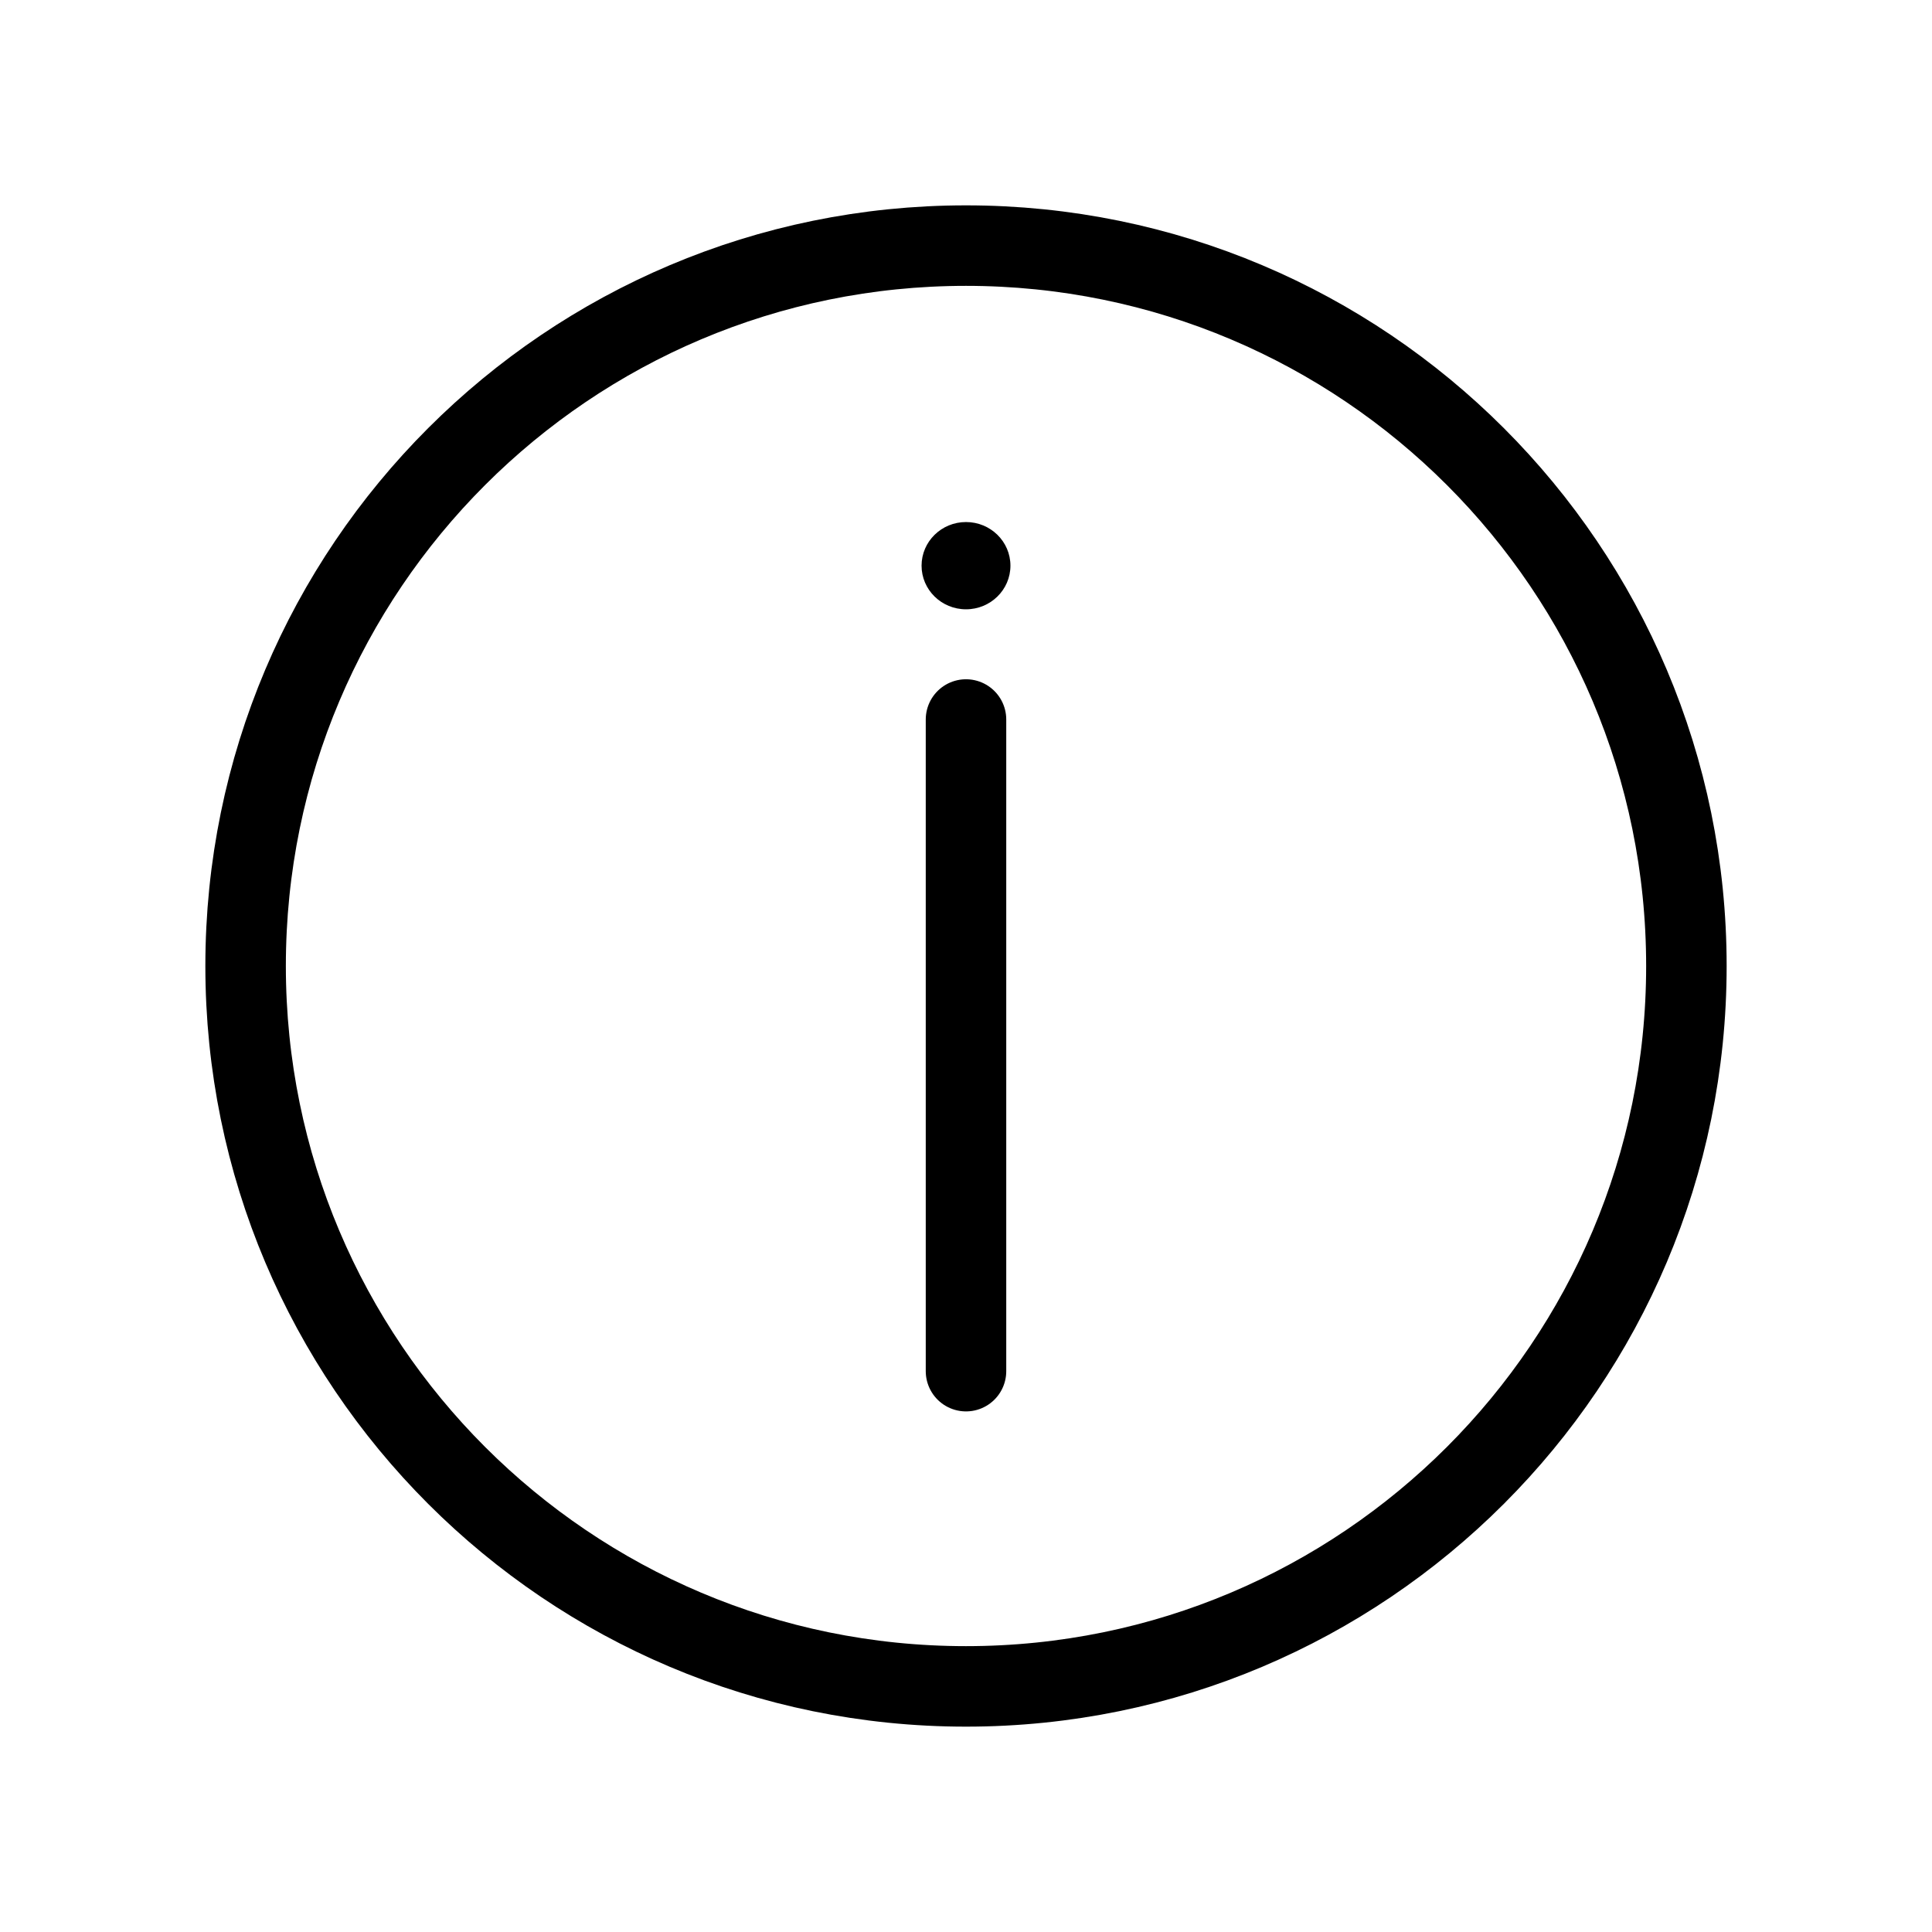
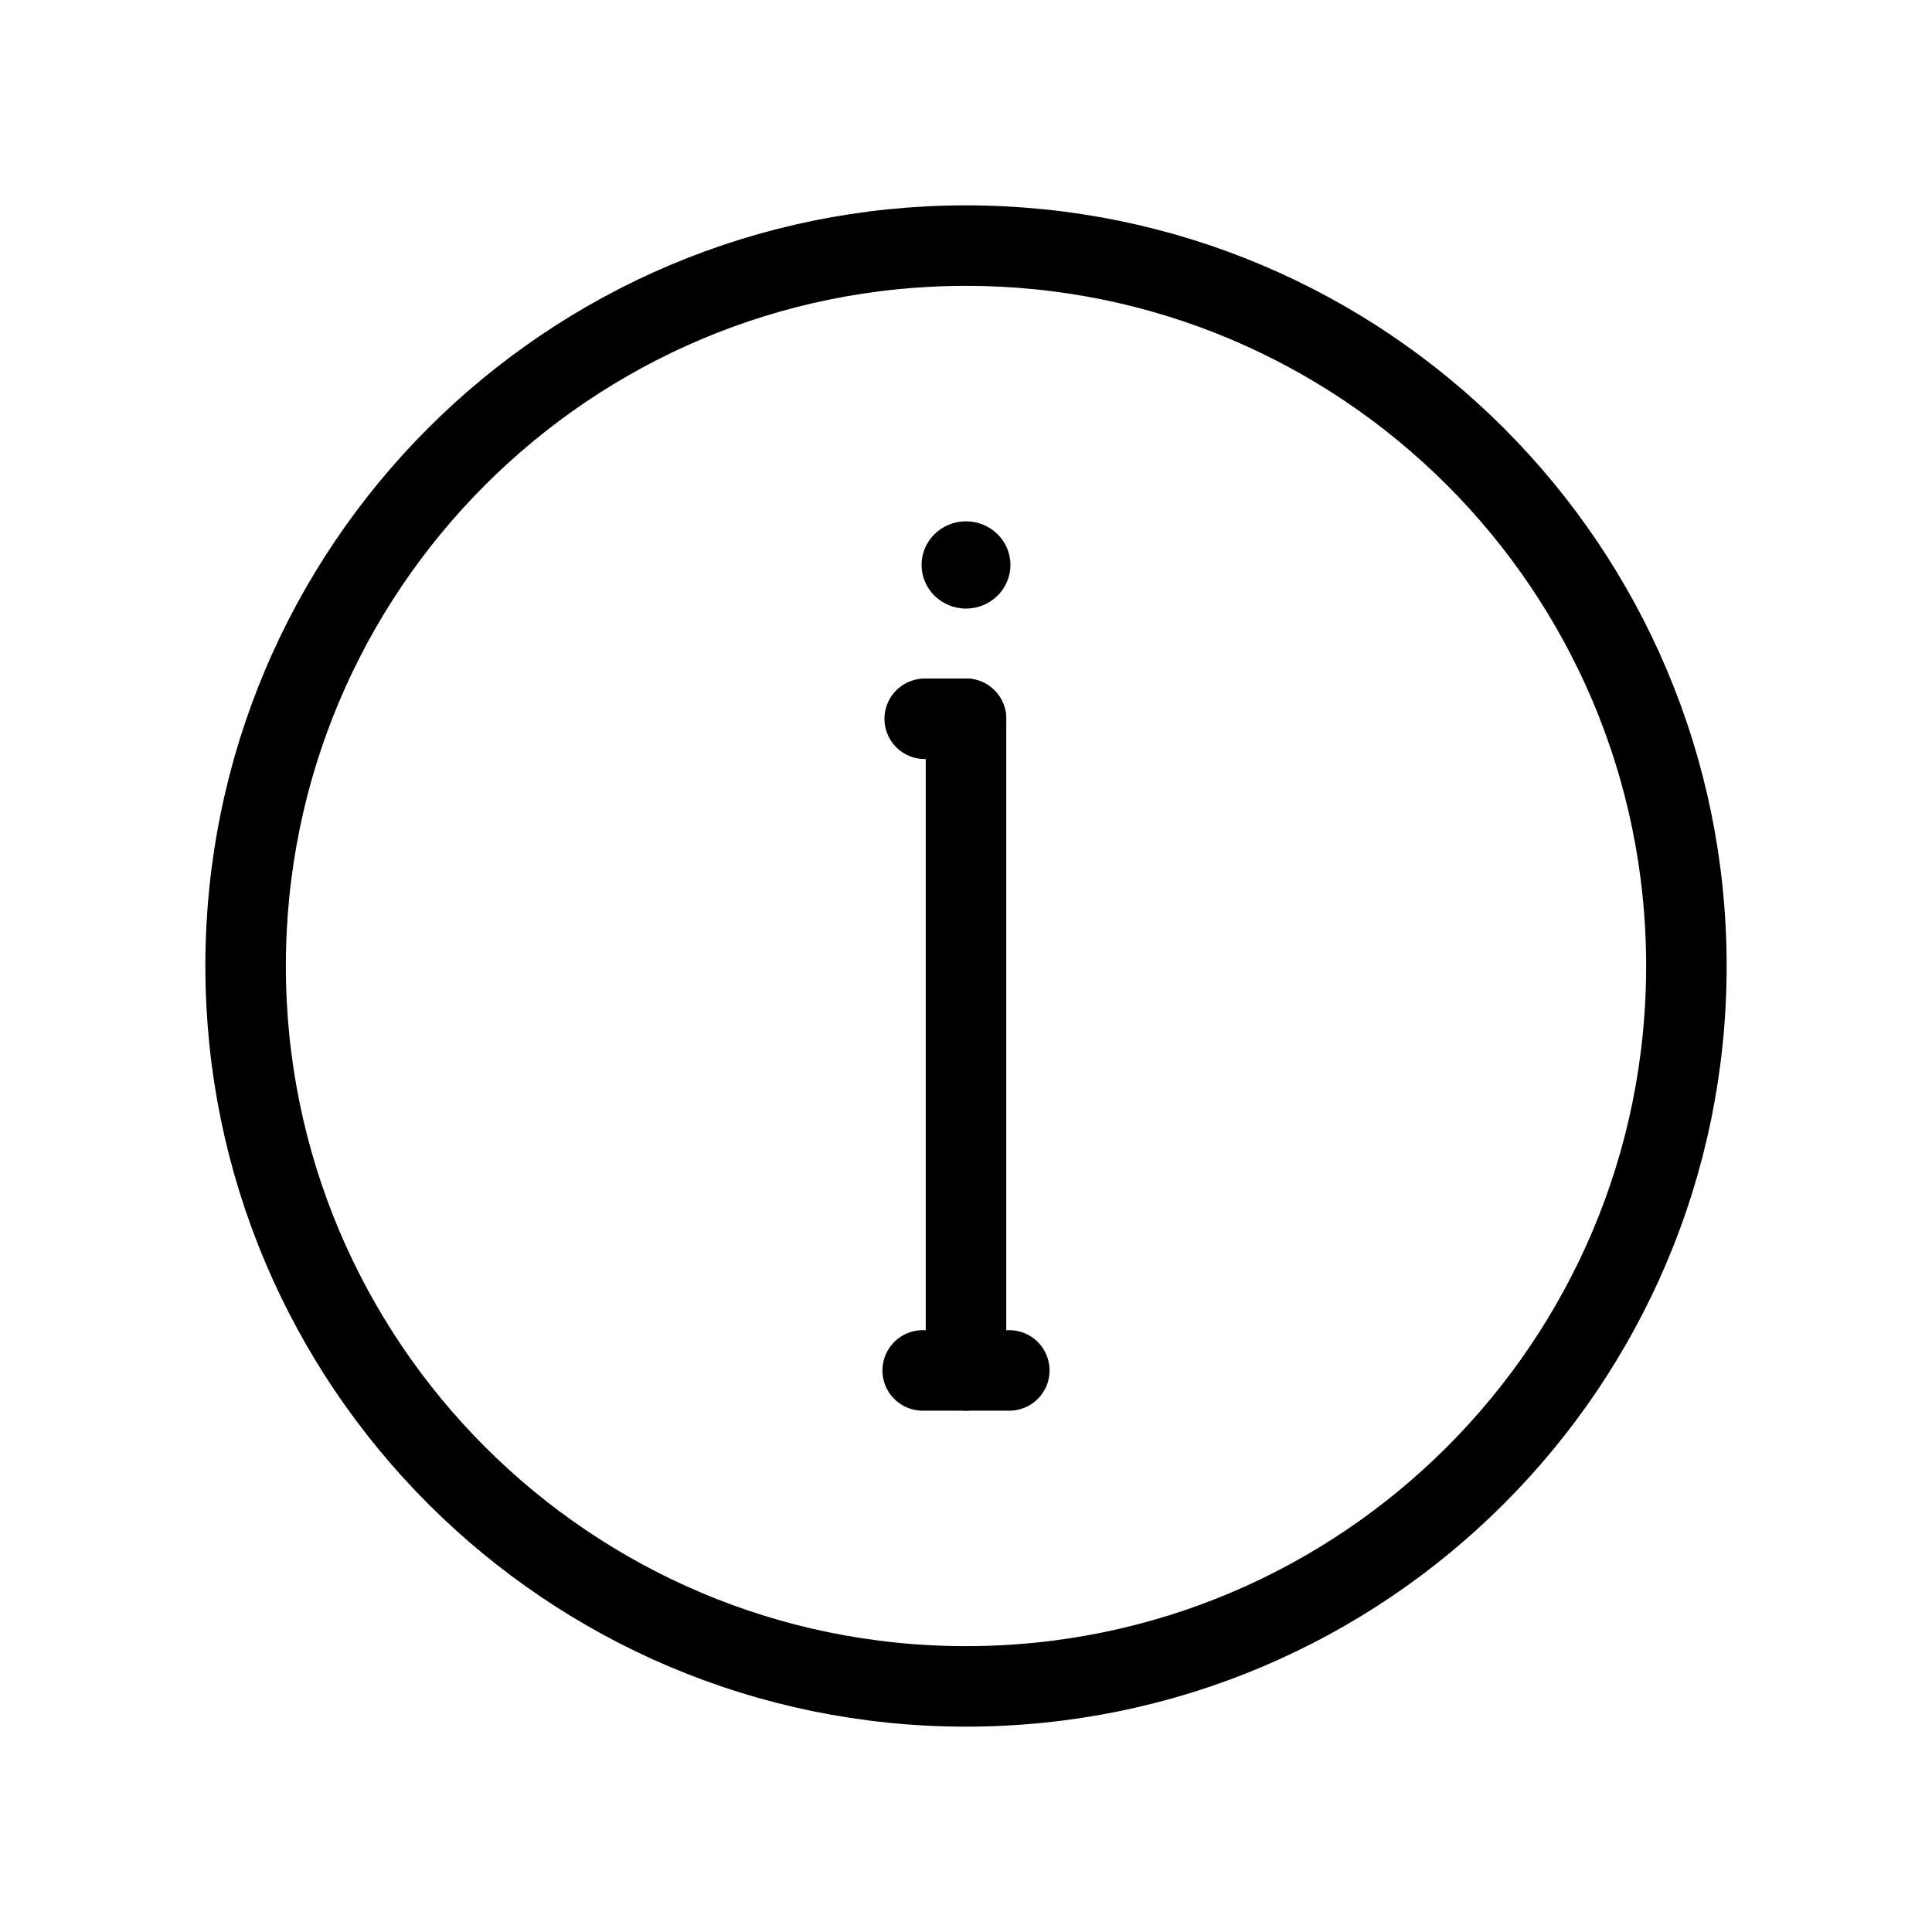
<svg xmlns="http://www.w3.org/2000/svg" viewBox="0 0 24 24" version="1.1" id="svg1">
  <defs id="defs1" />
  <circle style="fill:none;stroke:#000000;stroke-width:1;stroke-linecap:round;stroke-linejoin:round;stroke-miterlimit:79.1;paint-order:stroke fill markers" id="path1" cx="12" cy="12" r="8.949" />
-   <path style="fill:none;stroke:#000000;stroke-width:1;stroke-linecap:round;stroke-linejoin:round;stroke-miterlimit:79.1;stroke-dasharray:none;paint-order:stroke fill markers" d="M 12,8.938 V 17.033" id="path2" />
-   <ellipse style="fill:#000000;stroke:none;stroke-width:1;stroke-linecap:round;stroke-linejoin:round;stroke-miterlimit:79.1;paint-order:stroke fill markers" id="path3" cx="12" cy="7.027" rx="0.552" ry="0.542" />
+   <path style="fill:none;stroke:#000000;stroke-width:1;stroke-linecap:round;stroke-linejoin:round;stroke-miterlimit:79.1;stroke-dasharray:none;paint-order:stroke fill markers" d="M 12,8.929 V 17.024" id="path2" />
+   <path style="fill:none;stroke:#000000;stroke-width:1;stroke-linecap:round;stroke-linejoin:round;stroke-miterlimit:79.1;stroke-dasharray:none;paint-order:stroke fill markers" d="M 12,8.929 H 11.487" id="path2-5" />
+   <path style="fill:none;stroke:#000000;stroke-width:1;stroke-linecap:round;stroke-linejoin:round;stroke-miterlimit:79.1;stroke-dasharray:none;paint-order:stroke fill markers" d="M 12.538,17.024 H 11.462" id="path2-5-8" />
+   <ellipse style="fill:#000000;stroke:none;stroke-width:1;stroke-linecap:round;stroke-linejoin:round;stroke-miterlimit:79.1;paint-order:stroke fill markers" id="path3" cx="12" cy="7.018" rx="0.552" ry="0.542" />
</svg>
